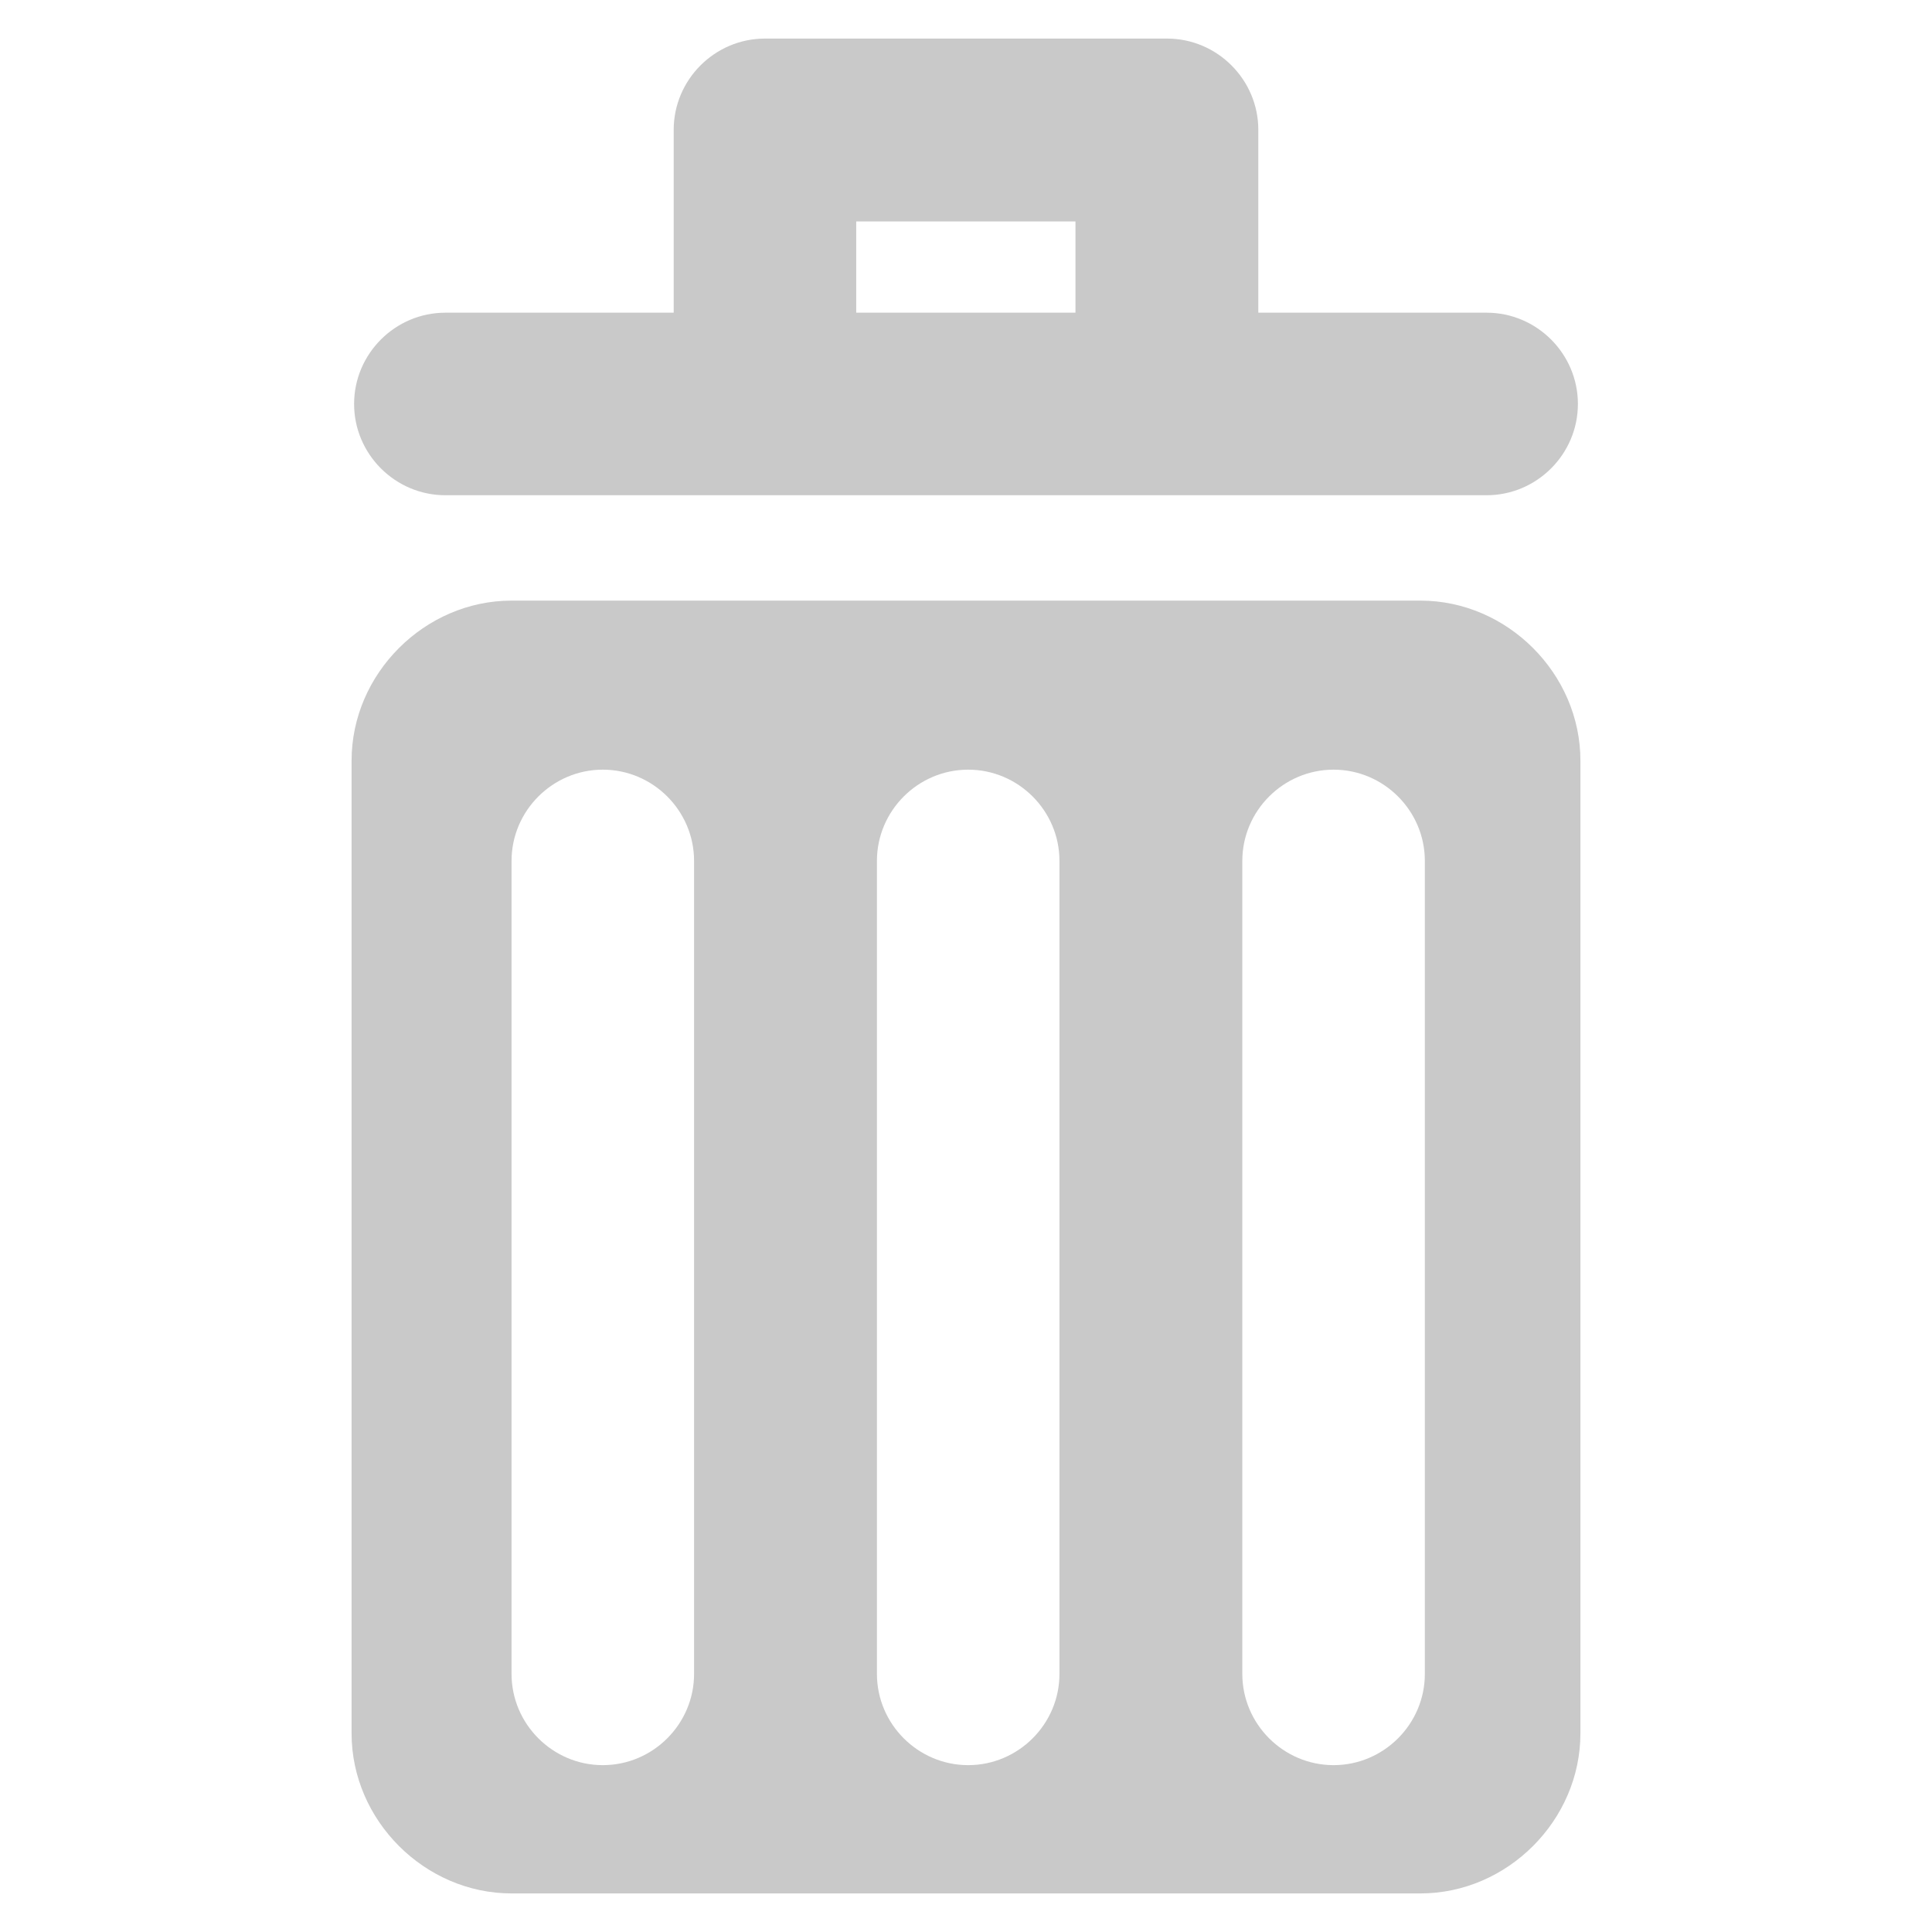
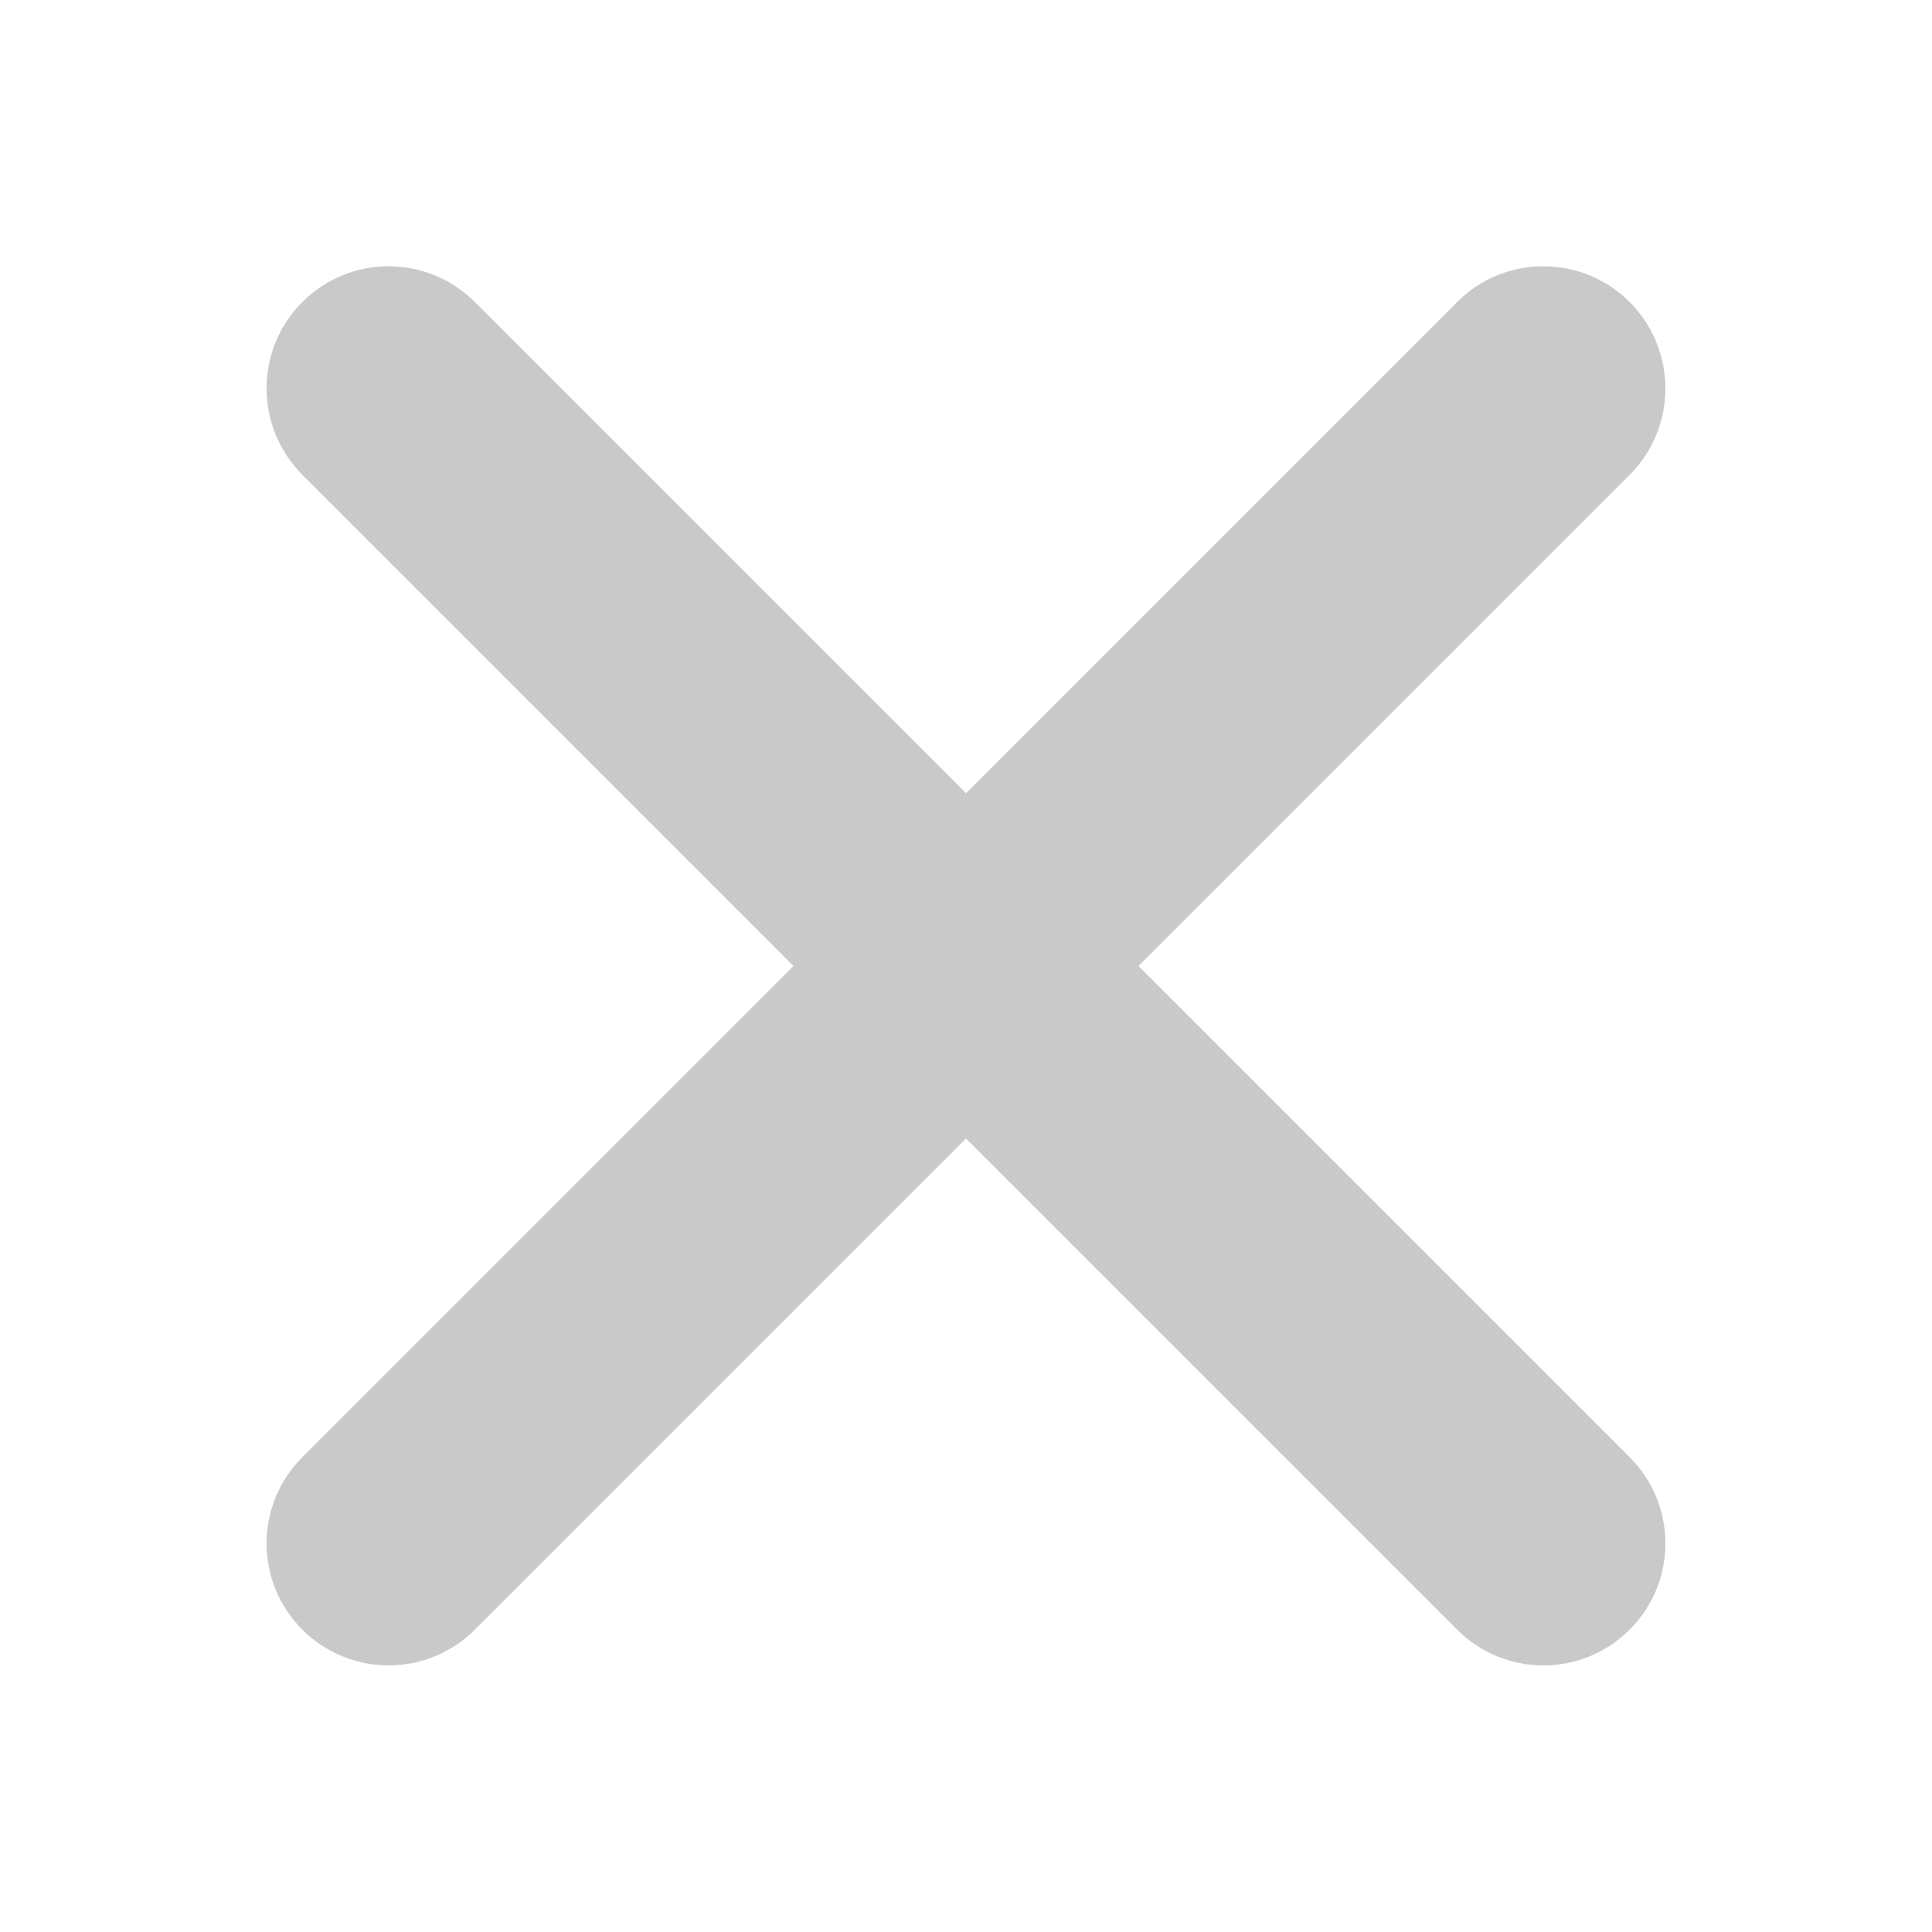
<svg xmlns="http://www.w3.org/2000/svg" id="Layer_2" data-name="Layer 2" width="61.6" height="61.6" viewBox="0 0 61.6 61.6">
  <defs>
    <style>
      .cls-1 {
        fill: #c9c9c9;
        stroke-width: 0px;
      }
    </style>
  </defs>
-   <path class="cls-1" d="m45.29,19.15h-28.98c-2.77,0-5.1,2.33-5.1,5.1v31.02c0,2.77,2.33,5.1,5.1,5.1h28.98c2.77,0,5.1-2.33,5.1-5.1v-31.02c0-2.77-2.33-5.1-5.1-5.1Zm-23.16,34.22c0,1.6-1.31,2.91-2.91,2.91s-2.91-1.31-2.91-2.91v-25.92c0-1.6,1.31-2.91,2.91-2.91s2.91,1.31,2.91,2.91v25.92Zm11.65,0c0,1.6-1.31,2.91-2.91,2.91s-2.91-1.31-2.91-2.91v-25.92c0-1.6,1.31-2.91,2.91-2.91s2.91,1.31,2.91,2.91v25.92Zm11.65,0c0,1.6-1.31,2.91-2.91,2.91s-2.91-1.31-2.91-2.91v-25.92c0-1.6,1.31-2.91,2.91-2.91s2.91,1.31,2.91,2.91v25.92Z" />
-   <path class="cls-1" d="m47.4,9.97h-7.28v-5.83c0-1.6-1.31-2.91-2.91-2.91h-12.82c-1.6,0-2.91,1.31-2.91,2.91v5.83h-7.28c-1.6,0-2.91,1.31-2.91,2.91s1.31,2.91,2.91,2.91h33.2c1.6,0,2.91-1.31,2.91-2.91s-1.31-2.91-2.91-2.91Zm-20.1-2.91h6.99v2.91h-6.99v-2.91Z" />
+   <path class="cls-1" d="m36.3,30.8l15.66-15.66c1.52-1.52,1.52-3.98,0-5.51-1.52-1.52-3.99-1.52-5.5,0l-15.66,15.66-15.66-15.66c-1.52-1.52-3.98-1.52-5.5,0-1.52,1.52-1.52,3.98,0,5.51l15.66,15.66-15.66,15.66c-1.52,1.52-1.52,3.98,0,5.5.76.76,1.76,1.14,2.75,1.14s1.99-.38,2.75-1.14l15.66-15.66,15.66,15.66c.76.76,1.76,1.14,2.75,1.14s1.99-.38,2.75-1.14c1.52-1.52,1.52-3.98,0-5.5l-15.66-15.66Z" />
</svg>
